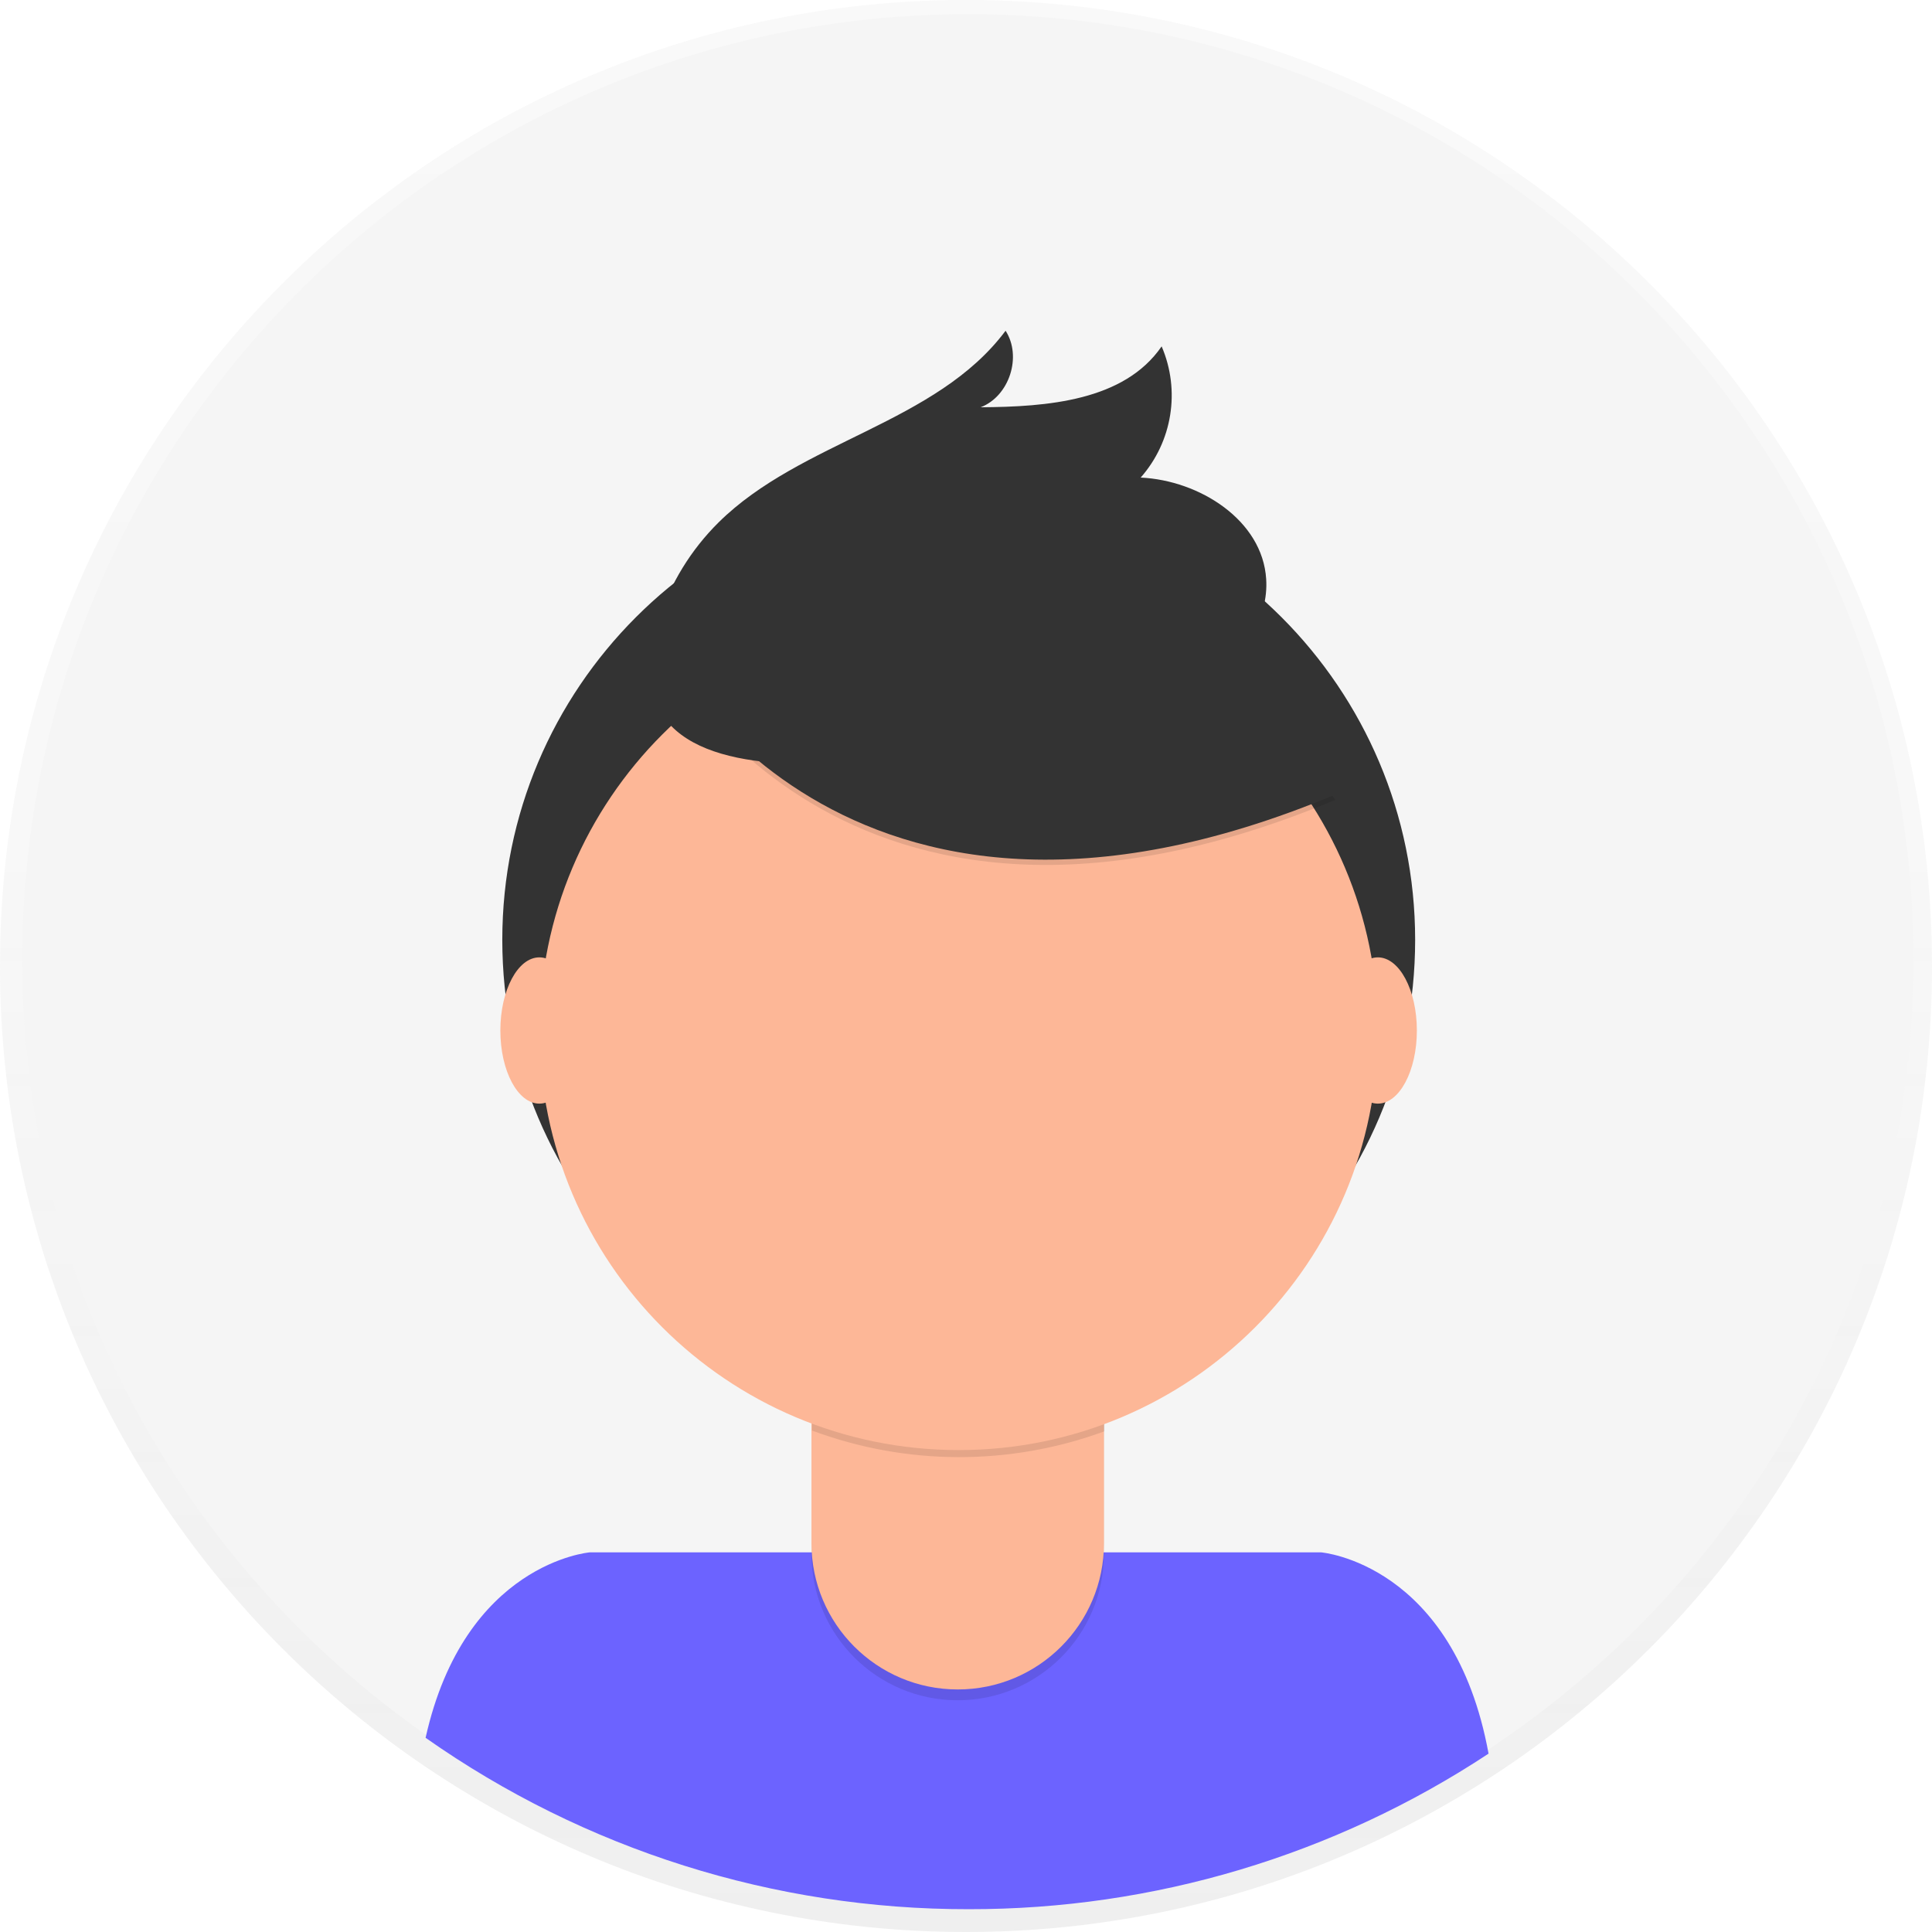
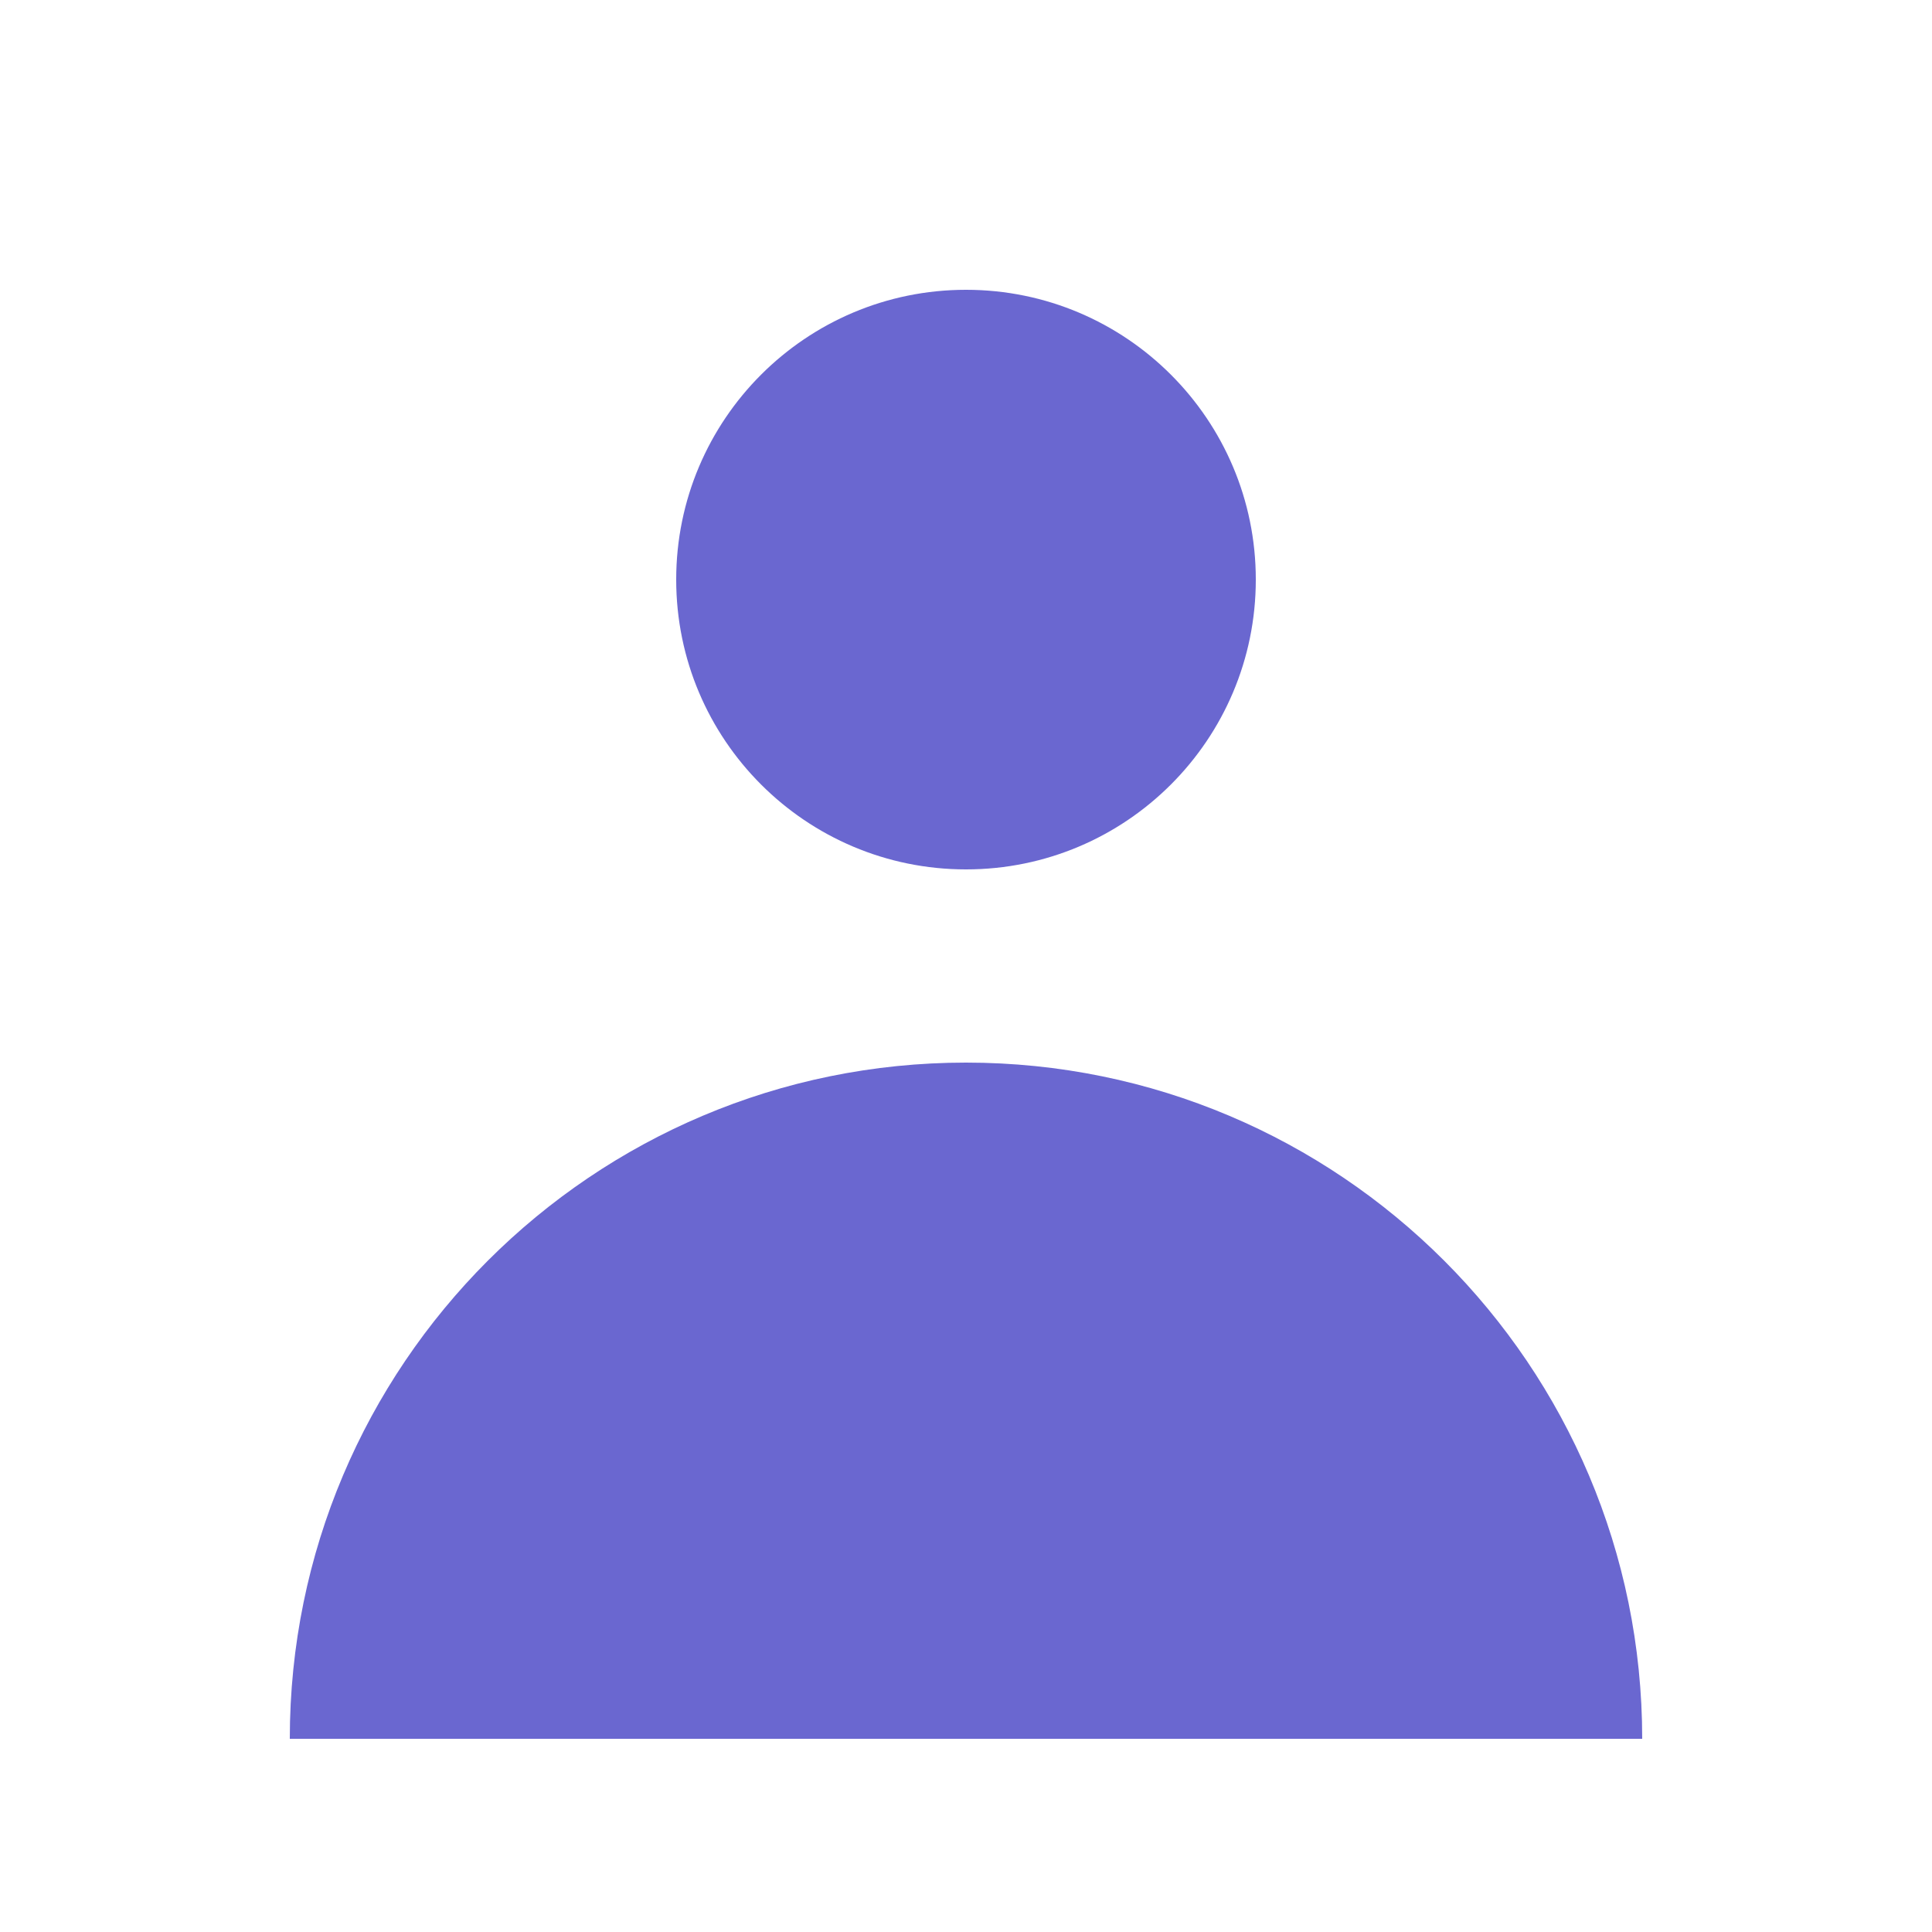
- <svg xmlns="http://www.w3.org/2000/svg" id="457bf273-24a3-4fd8-a857-e9b918267d6a" data-name="Layer 1" width="698" height="698" viewBox="0 0 698 698">
-   <defs>
-     <linearGradient id="b247946c-c62f-4d08-994a-4c3d64e1e98f" x1="349" y1="698" x2="349" gradientUnits="userSpaceOnUse">
-       <stop offset="0" stop-color="gray" stop-opacity="0.25" />
-       <stop offset="0.54" stop-color="gray" stop-opacity="0.12" />
-       <stop offset="1" stop-color="gray" stop-opacity="0.1" />
-     </linearGradient>
-   </defs>
-   <g opacity="0.5">
-     <circle cx="349" cy="349" r="349" fill="url(#b247946c-c62f-4d08-994a-4c3d64e1e98f)" />
-   </g>
-   <circle cx="349.68" cy="346.77" r="341.64" fill="#f5f5f5" />
-   <path d="M601,790.76a340,340,0,0,0,187.79-56.2c-12.59-68.8-60.5-72.72-60.5-72.72H464.09s-45.21,3.71-59.33,67A340.07,340.07,0,0,0,601,790.76Z" transform="translate(-251 -101)" fill="#6c63ff" />
-   <circle cx="346.37" cy="339.57" r="164.9" fill="#333" />
-   <path d="M293.15,476.92H398.81a0,0,0,0,1,0,0v84.53A52.83,52.83,0,0,1,346,614.28h0a52.83,52.83,0,0,1-52.83-52.83V476.92a0,0,0,0,1,0,0Z" opacity="0.1" />
-   <path d="M296.5,473h99a3.35,3.35,0,0,1,3.35,3.35v81.18A52.83,52.83,0,0,1,346,610.37h0a52.83,52.83,0,0,1-52.83-52.83V476.35A3.35,3.35,0,0,1,296.5,473Z" fill="#fdb797" />
-   <path d="M544.34,617.82a152.07,152.07,0,0,0,105.66.29v-13H544.34Z" transform="translate(-251 -101)" opacity="0.1" />
-   <circle cx="346.37" cy="372.44" r="151.45" fill="#fdb797" />
-   <path d="M489.49,335.68S553.32,465.24,733.37,390l-41.92-65.73-74.31-26.67Z" transform="translate(-251 -101)" opacity="0.1" />
-   <path d="M489.49,333.78s63.83,129.56,243.88,54.3l-41.92-65.73-74.31-26.67Z" transform="translate(-251 -101)" fill="#333" />
-   <path d="M488.93,325a87.49,87.49,0,0,1,21.69-35.27c29.79-29.45,78.63-35.66,103.68-69.24,6,9.32,1.36,23.65-9,27.65,24-.16,51.81-2.26,65.38-22a44.89,44.89,0,0,1-7.57,47.4c21.27,1,44,15.4,45.34,36.65.92,14.16-8,27.56-19.59,35.68s-25.71,11.85-39.56,14.9C608.86,369.7,462.54,407.07,488.93,325Z" transform="translate(-251 -101)" fill="#333" />
-   <ellipse cx="194.86" cy="372.3" rx="14.09" ry="26.42" fill="#fdb797" />
-   <ellipse cx="497.8" cy="372.3" rx="14.09" ry="26.42" fill="#fdb797" />
+ <svg xmlns="http://www.w3.org/2000/svg" class="h-5 w-5" viewBox="0 0 20 20" fill="#6a67d0">
+   <path fill-rule="evenodd" d="M10 9a3 3 0 100-6 3 3 0 000 6zm-7 9a7 7 0 1114 0H3z" clip-rule="evenodd" />
</svg>
